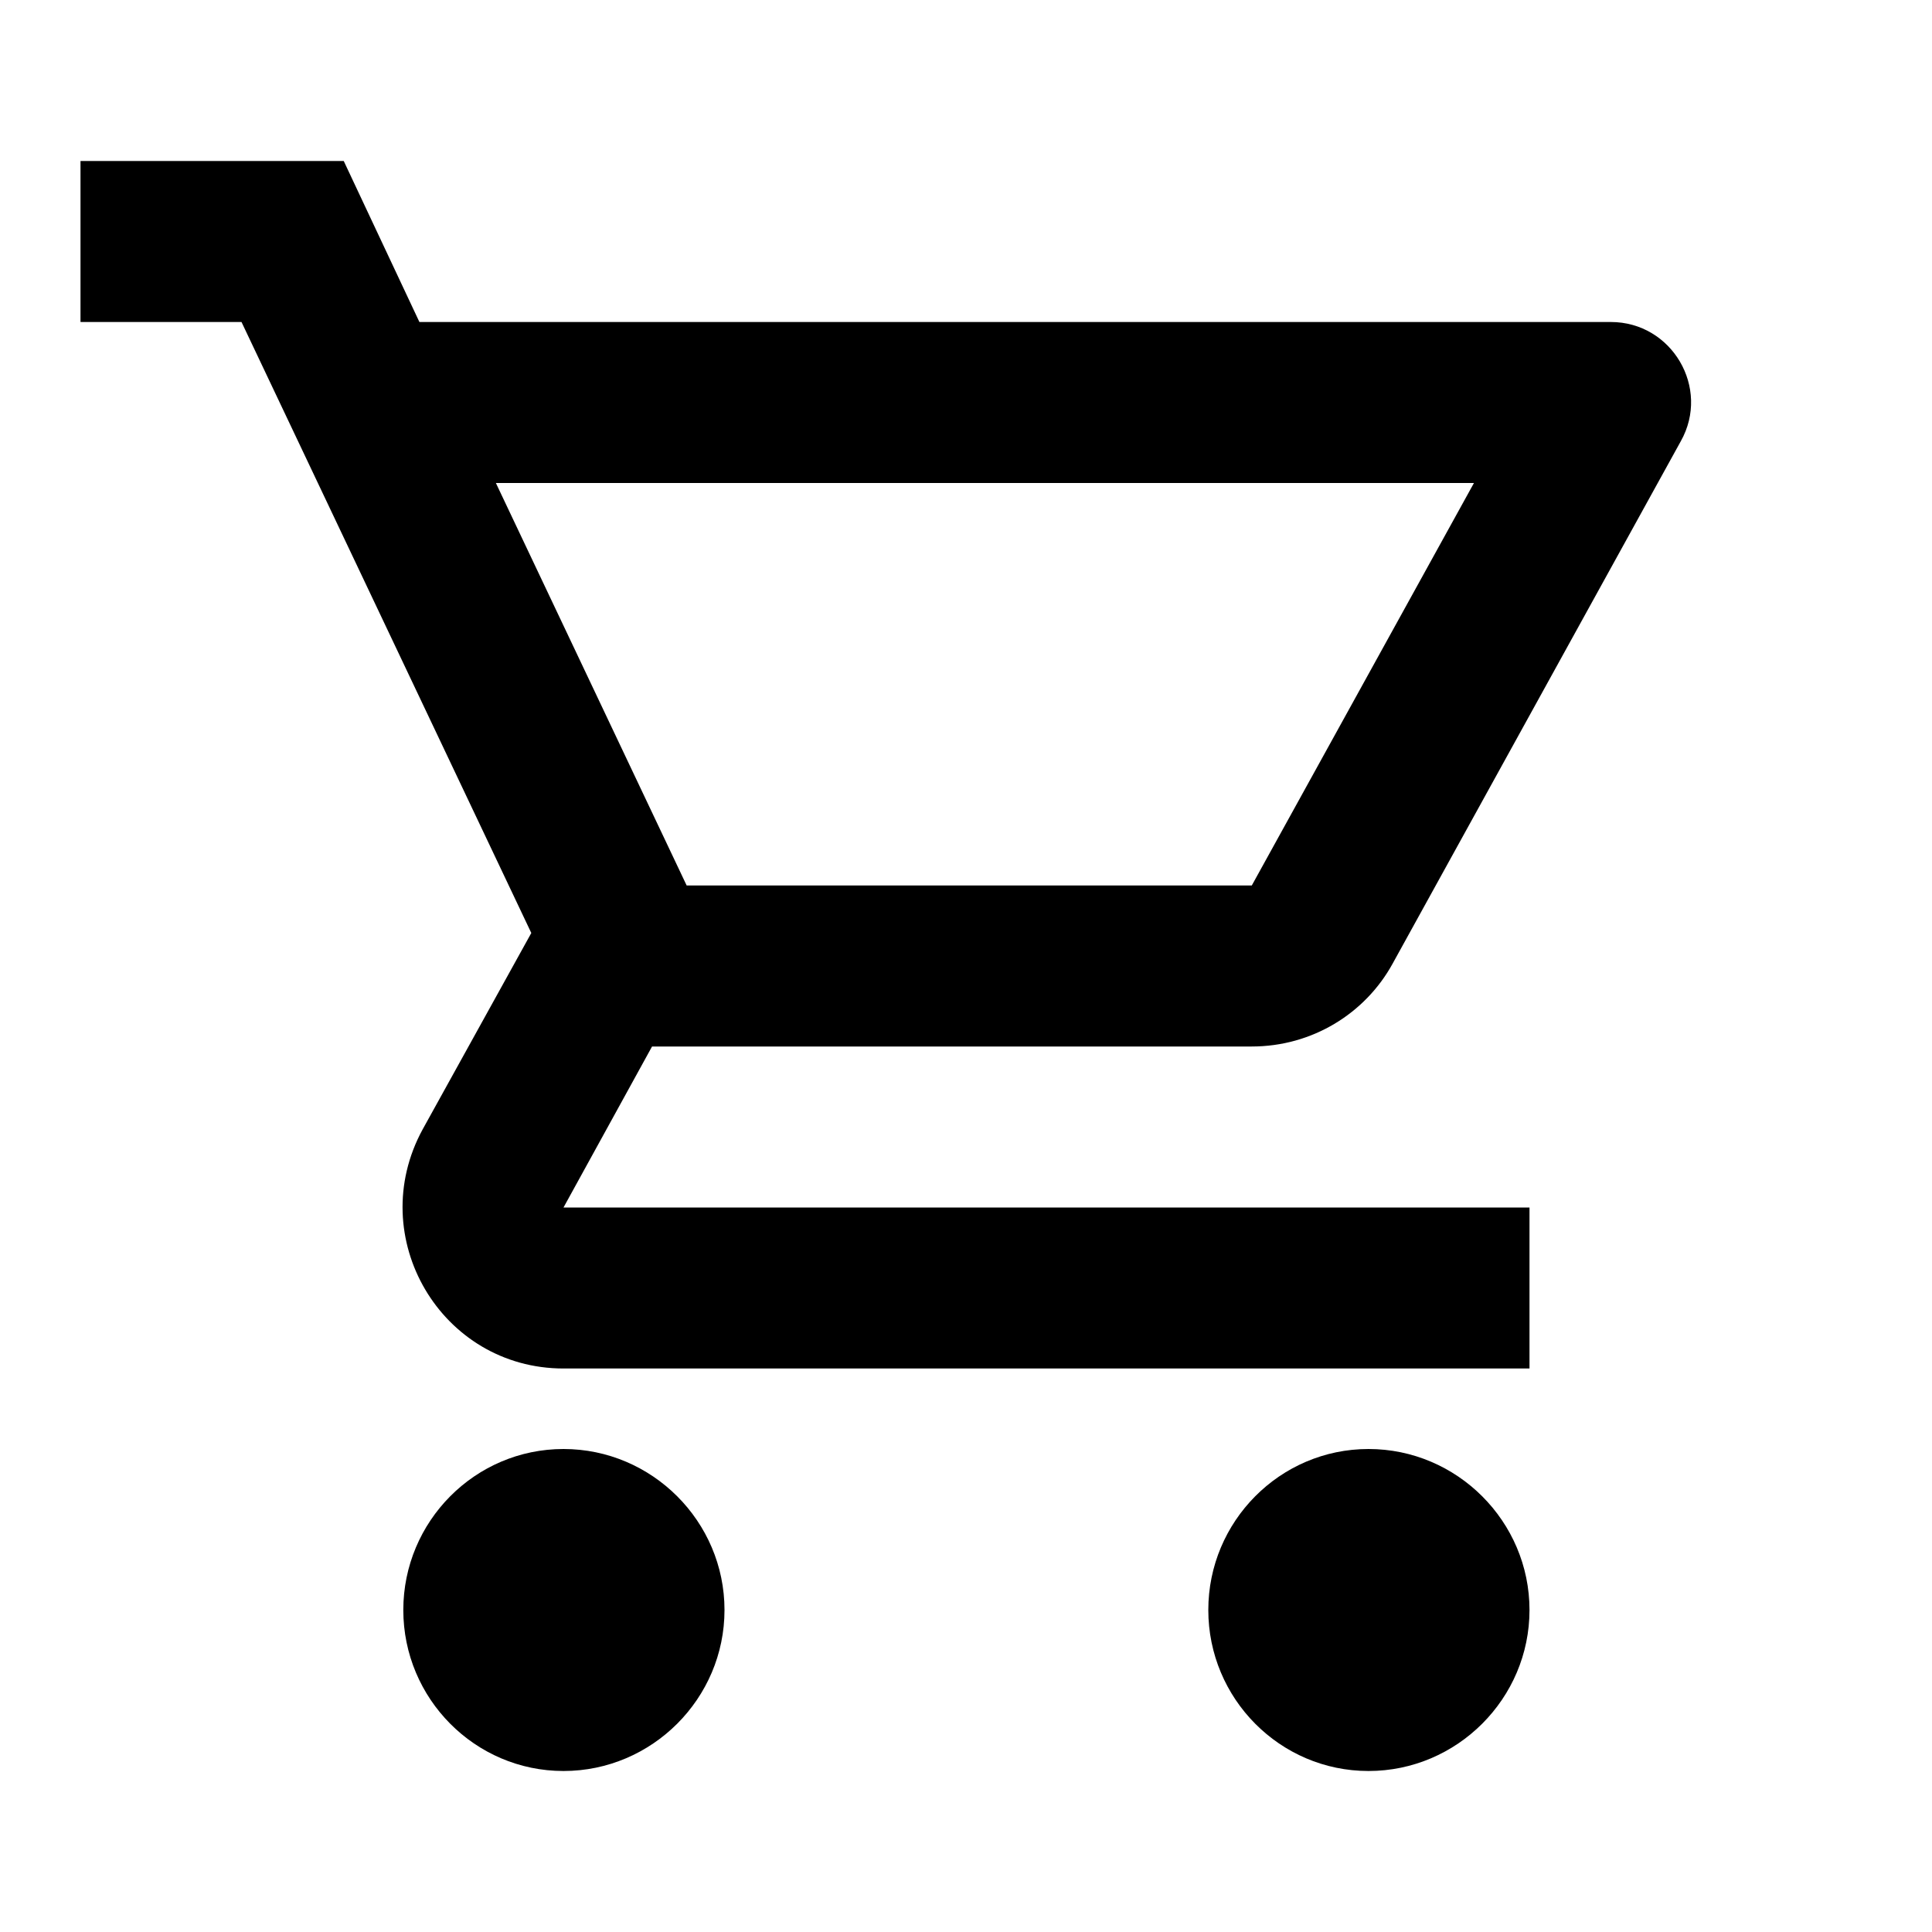
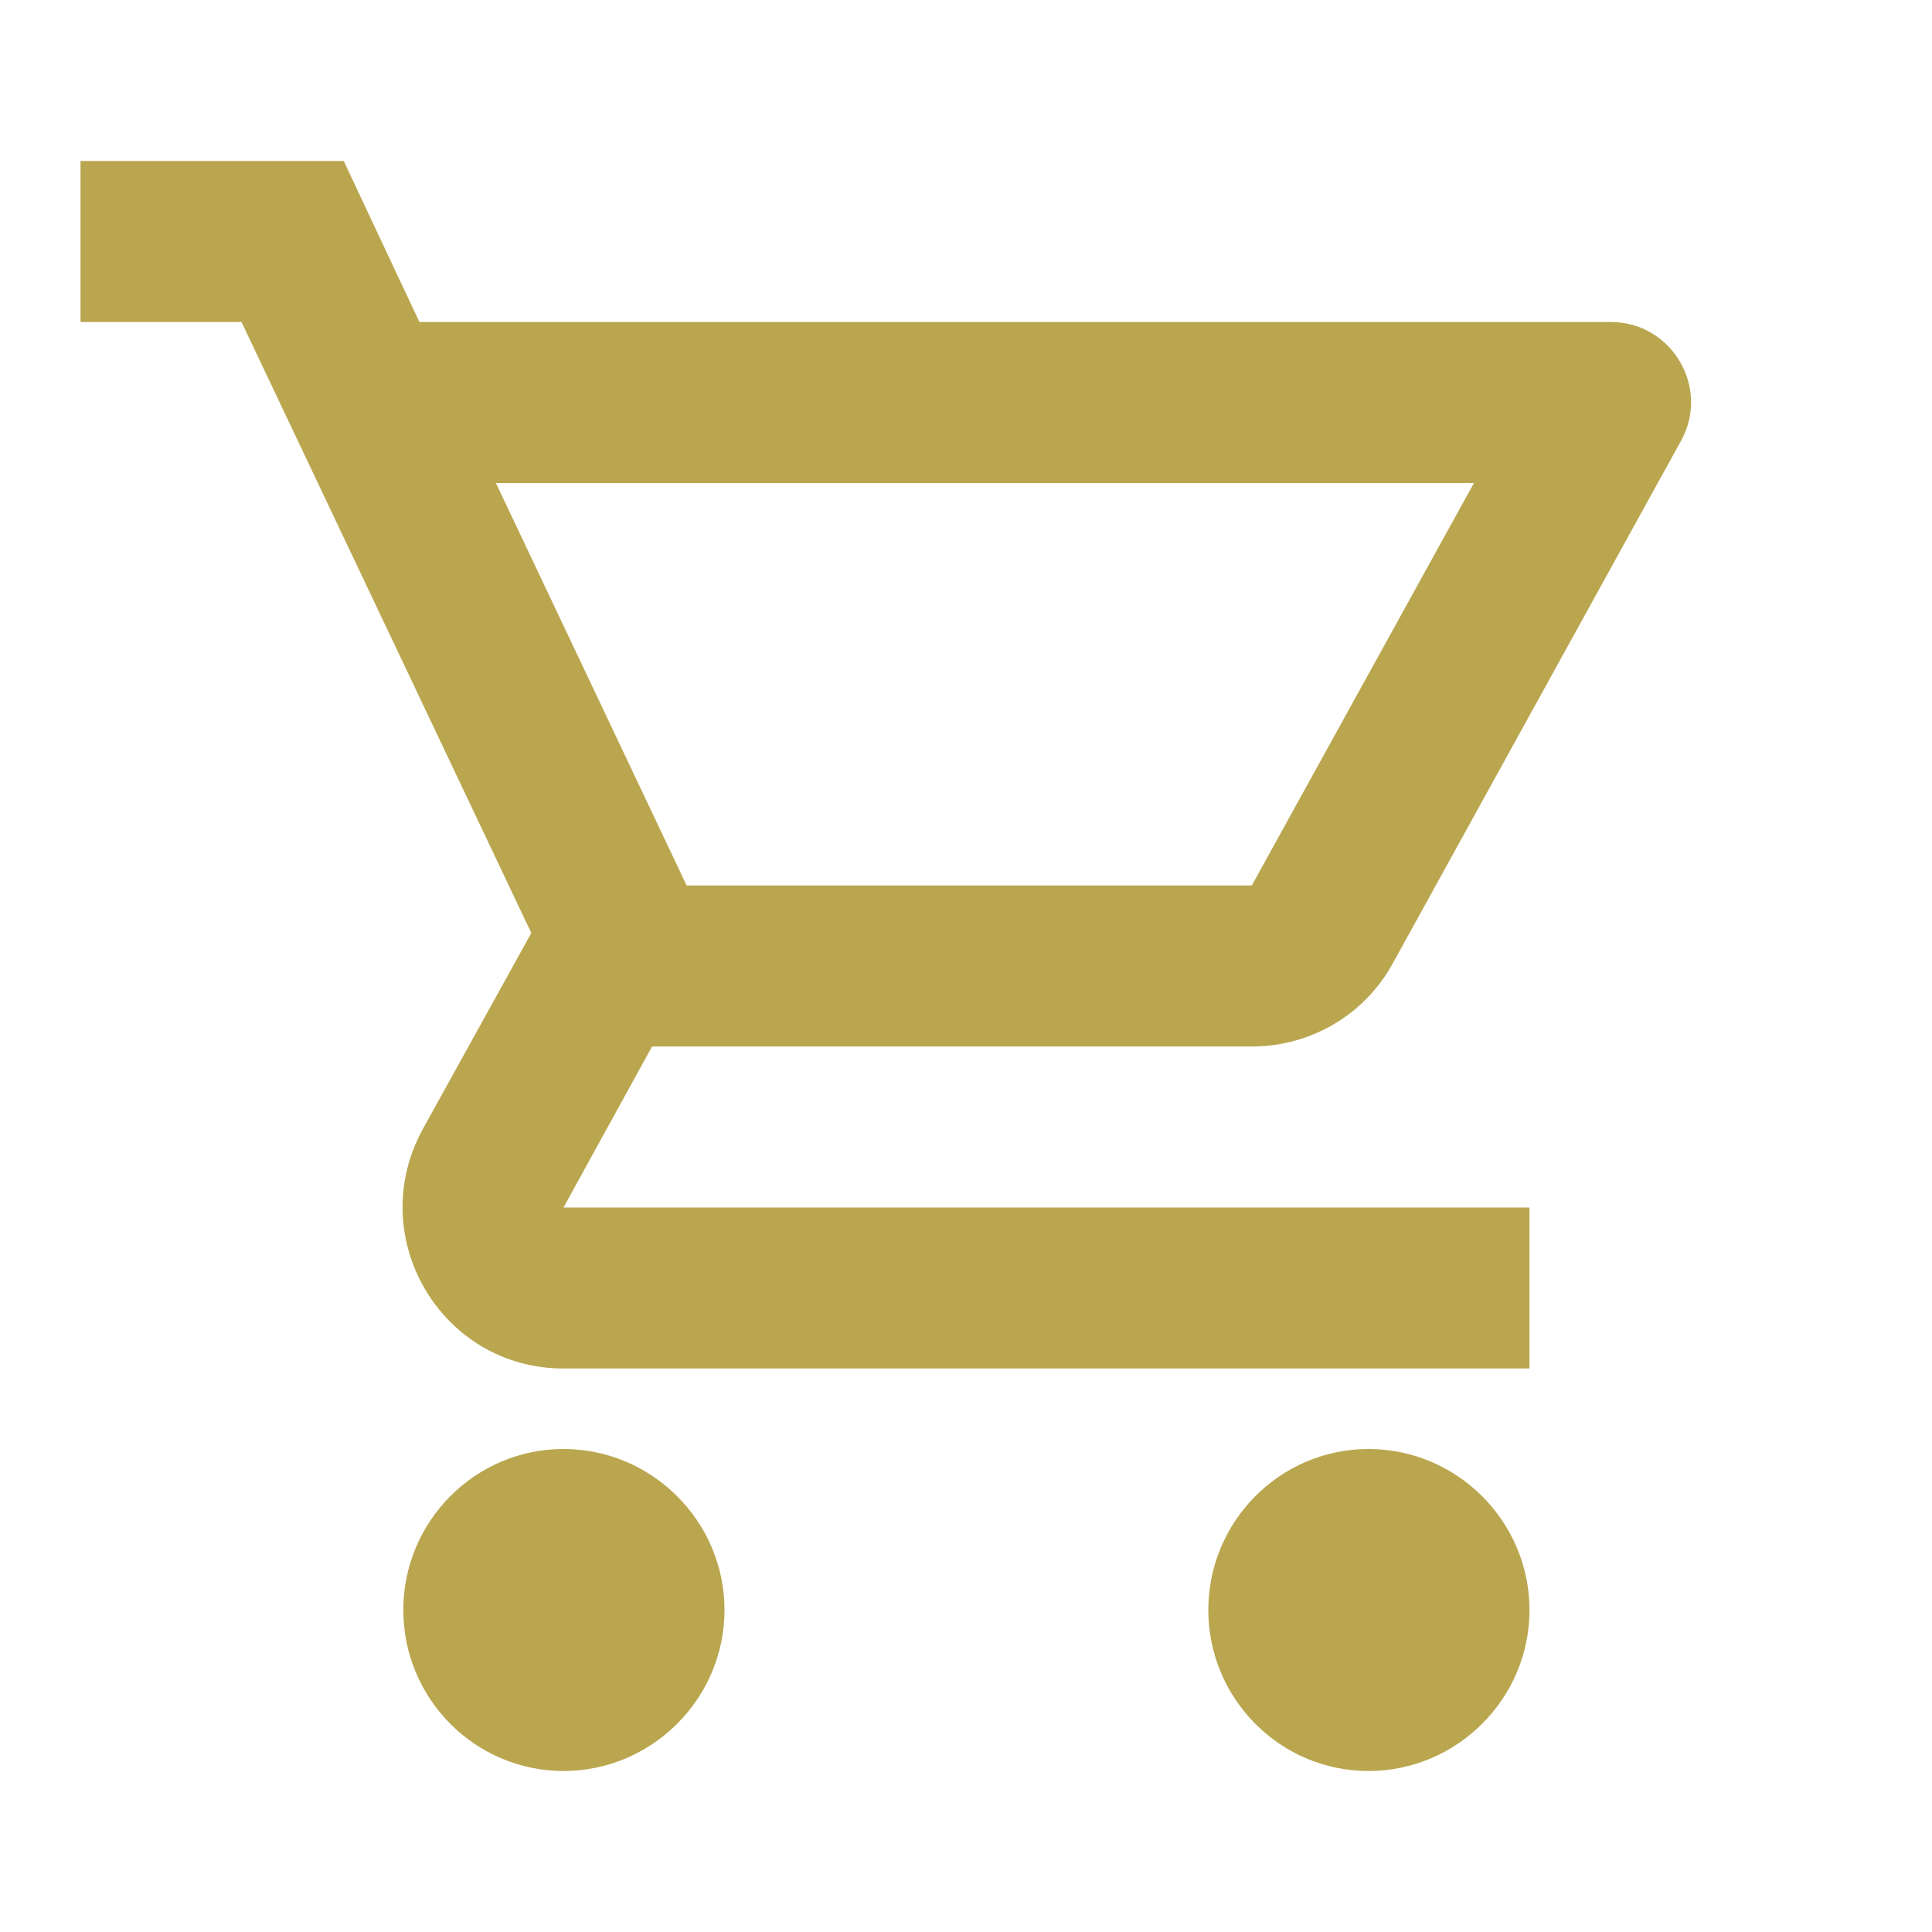
- <svg xmlns="http://www.w3.org/2000/svg" height="24px" viewBox="0 0 24 24" width="24px" fill="#000000">
+ <svg xmlns="http://www.w3.org/2000/svg" height="24px" viewBox="0 0 24 24" width="24px" fill="#baa64f">
  <path d="M0 0h24v24H0V0z" fill="none" />
  <path d="M15.55 13c.75 0 1.41-.41 1.75-1.03l3.58-6.49c.37-.66-.11-1.48-.87-1.48H5.21l-.94-2H1v2h2l3.6 7.59-1.35 2.44C4.52 15.37 5.48 17 7 17h12v-2H7l1.1-2h7.45zM6.16 6h12.15l-2.76 5H8.53L6.16 6zM7 18c-1.1 0-1.99.9-1.99 2S5.9 22 7 22s2-.9 2-2-.9-2-2-2zm10 0c-1.1 0-1.99.9-1.99 2s.89 2 1.99 2 2-.9 2-2-.9-2-2-2z" />
</svg>
